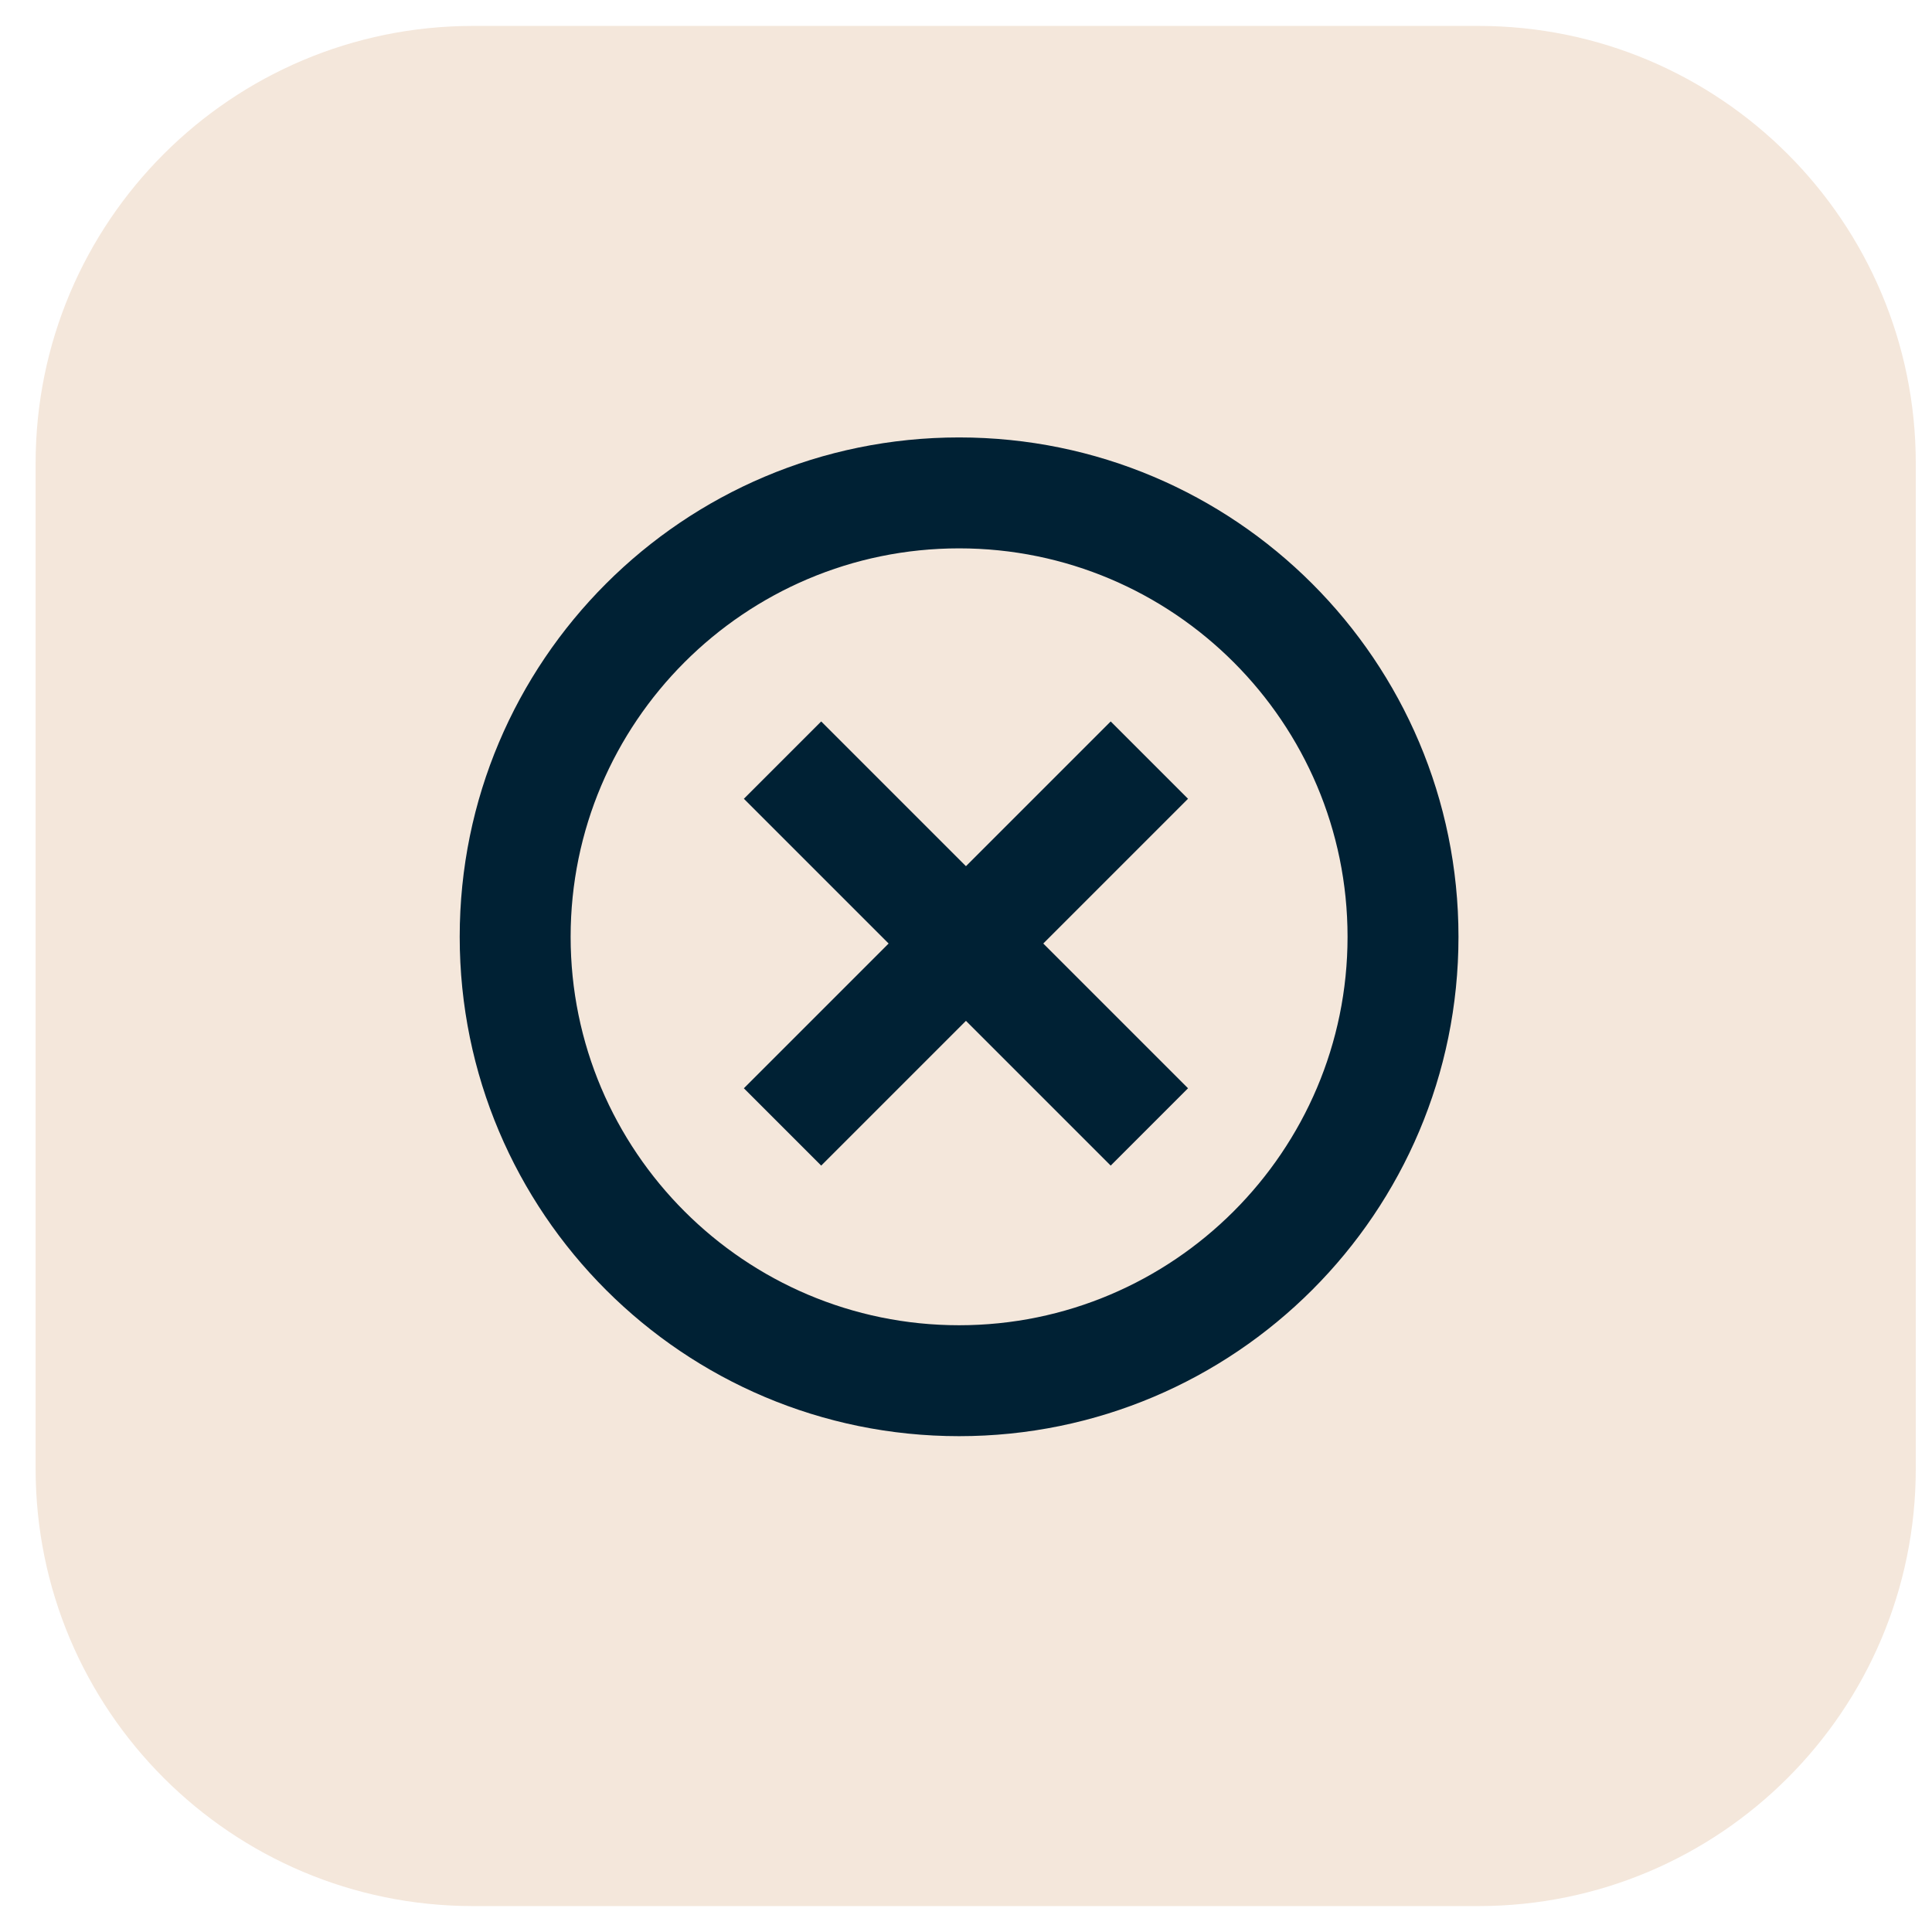
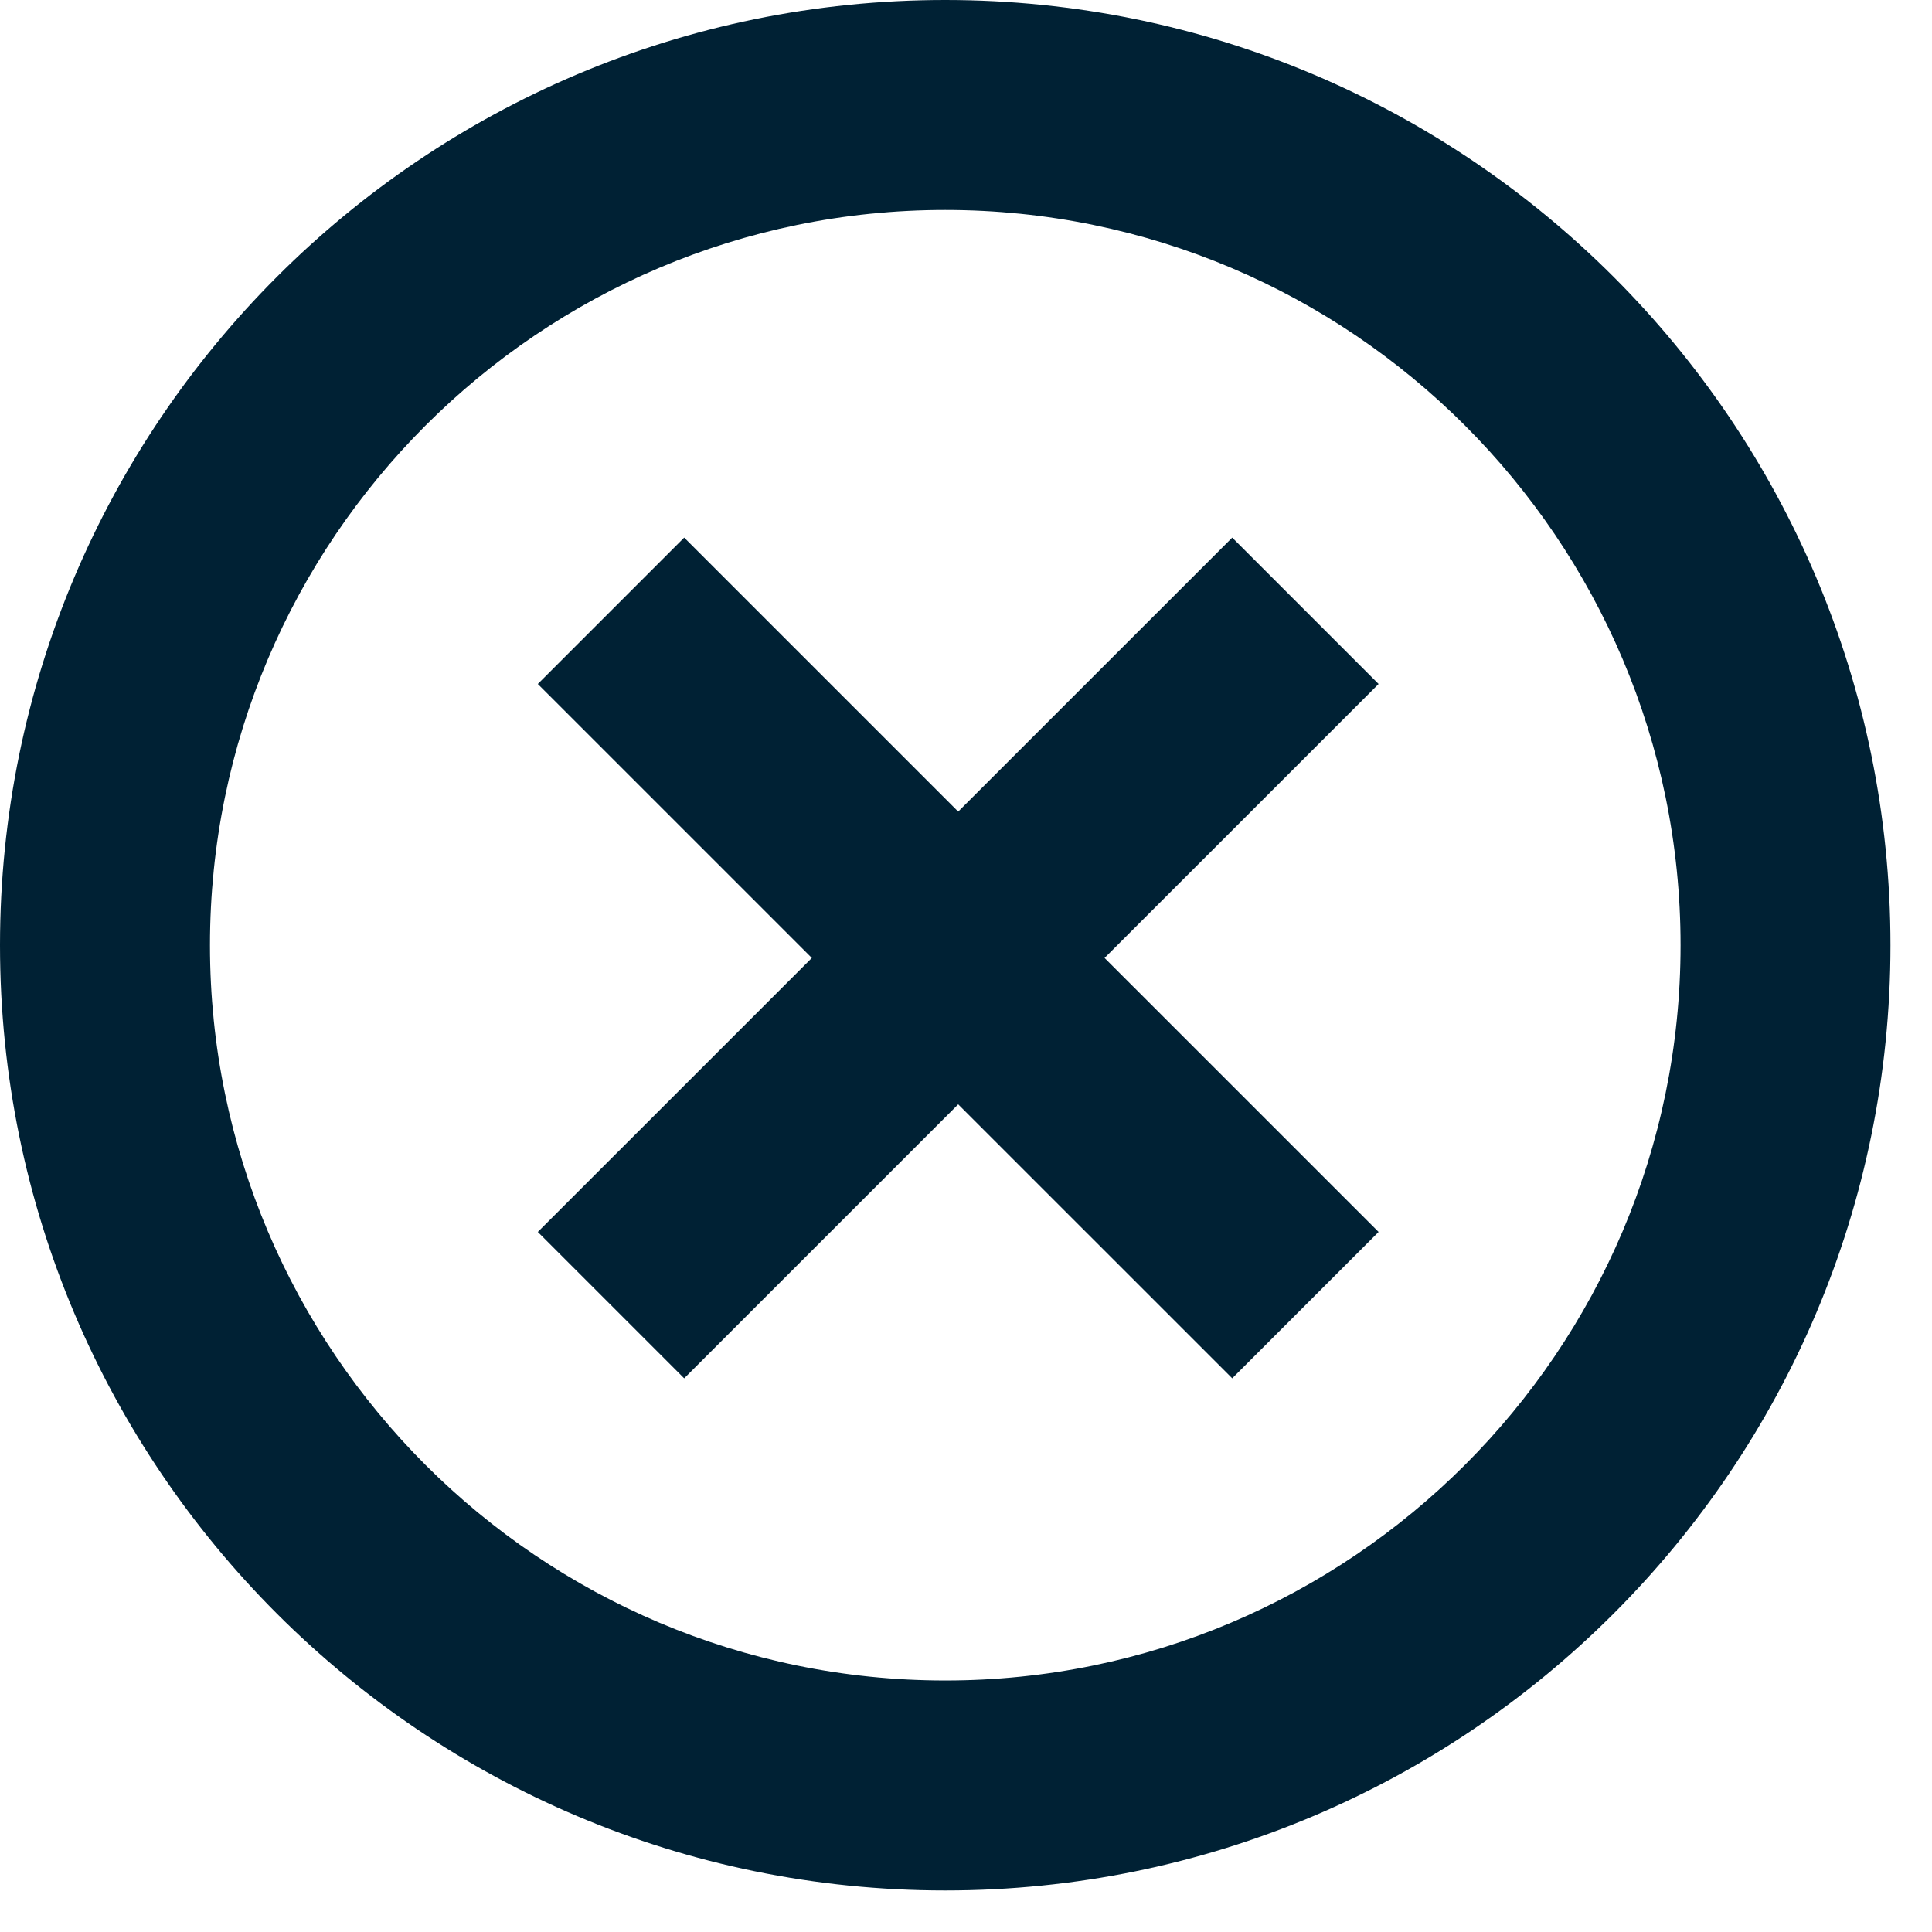
- <svg xmlns="http://www.w3.org/2000/svg" width="53" height="53" viewBox="0 0 53 53" fill="none">
-   <rect x="0.977" y="0.711" width="51.578" height="51.578" rx="12" fill="#F4E7DB" />
-   <path d="M26.311 12C18.743 12 12.611 18.136 12.611 25.699C12.611 33.267 18.747 39.398 26.311 39.398C33.874 39.398 40.01 33.267 40.01 25.699C40.01 18.132 33.874 12 26.311 12ZM26.311 36.355C20.433 36.355 15.654 31.577 15.654 25.699C15.654 19.822 20.433 15.043 26.311 15.043C32.188 15.043 36.967 19.822 36.967 25.699C36.967 31.577 32.184 36.355 26.311 36.355Z" fill="#002134" />
-   <path d="M21.467 20.852L31.53 30.915" stroke="#002134" stroke-width="3" />
-   <path d="M31.53 20.852L21.467 30.915" stroke="#002134" stroke-width="3" />
+ <svg xmlns="http://www.w3.org/2000/svg" width="28" height="28" viewBox="0 0 28 28" fill="none">
+   <path d="M13.699 0C6.132 0 0 6.136 0 13.699C0 21.267 6.136 27.398 13.699 27.398C21.263 27.398 27.398 21.267 27.398 13.699C27.398 6.132 21.263 0 13.699 0ZM13.699 24.355C7.822 24.355 3.043 19.577 3.043 13.699C3.043 7.822 7.822 3.043 13.699 3.043C19.577 3.043 24.356 7.822 24.356 13.699C24.356 19.577 19.573 24.355 13.699 24.355Z" fill="#002134" />
+   <path d="M8.855 8.852L18.919 18.915" stroke="#002134" stroke-width="3" />
+   <path d="M18.919 8.852L8.855 18.915" stroke="#002134" stroke-width="3" />
</svg>
